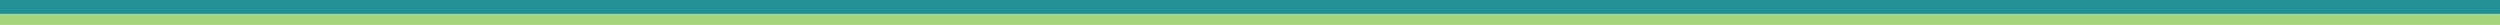
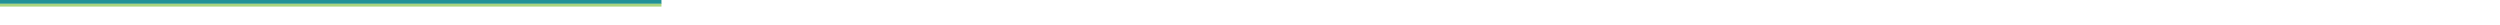
- <svg xmlns="http://www.w3.org/2000/svg" width="1000" height="9.976" viewBox="0 0 264.583 2.639" version="1.1" id="svg1">
+ <svg xmlns="http://www.w3.org/2000/svg" width="1000" height="9.976" viewBox="0 0 1000 9.975" version="1.1" id="svg1">
  <defs id="defs1" />
  <g id="layer1" transform="matrix(0.2645833,0,0,0.8318543,10.50649,-73.03511)">
    <rect style="opacity:0.8;fill:#94c95e;stroke-width:7.099px" id="rect1" width="1000" height="1.587" x="-39.71" y="89.383" />
    <rect style="fill:#219197;stroke-width:7.471px" id="rect1-6" width="1000" height="1.759" x="-39.71" y="87.798" />
  </g>
</svg>
